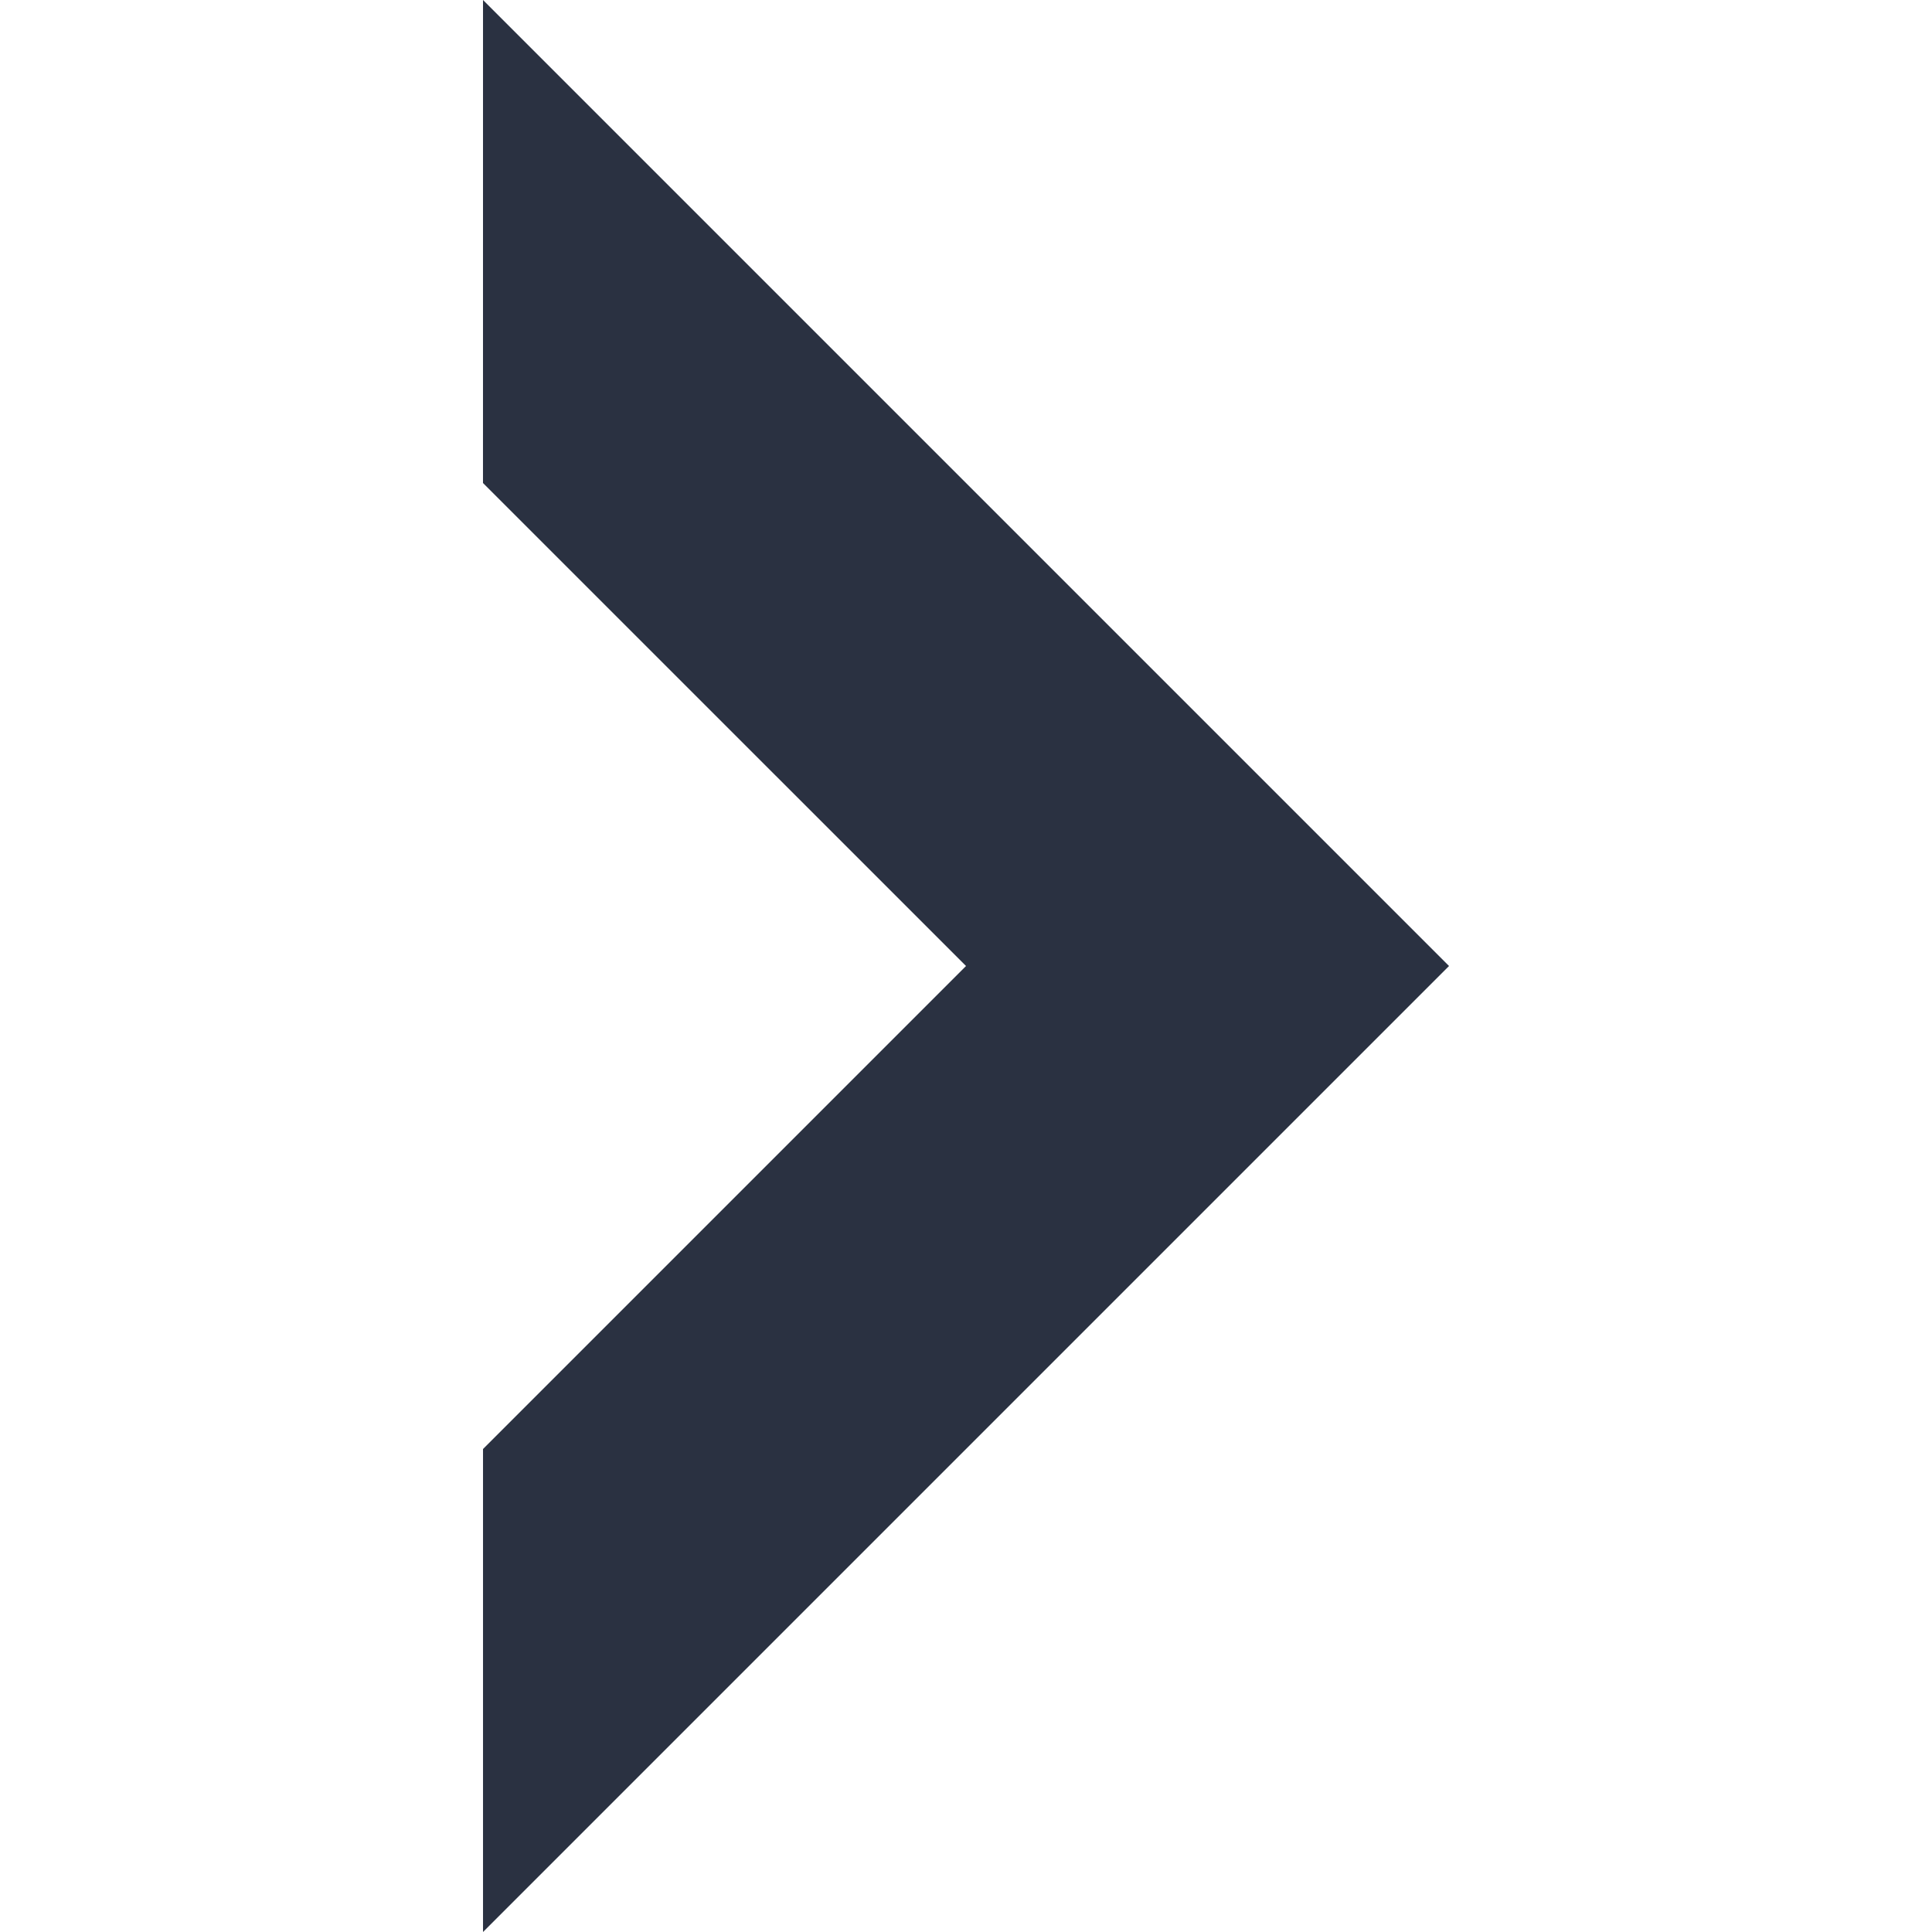
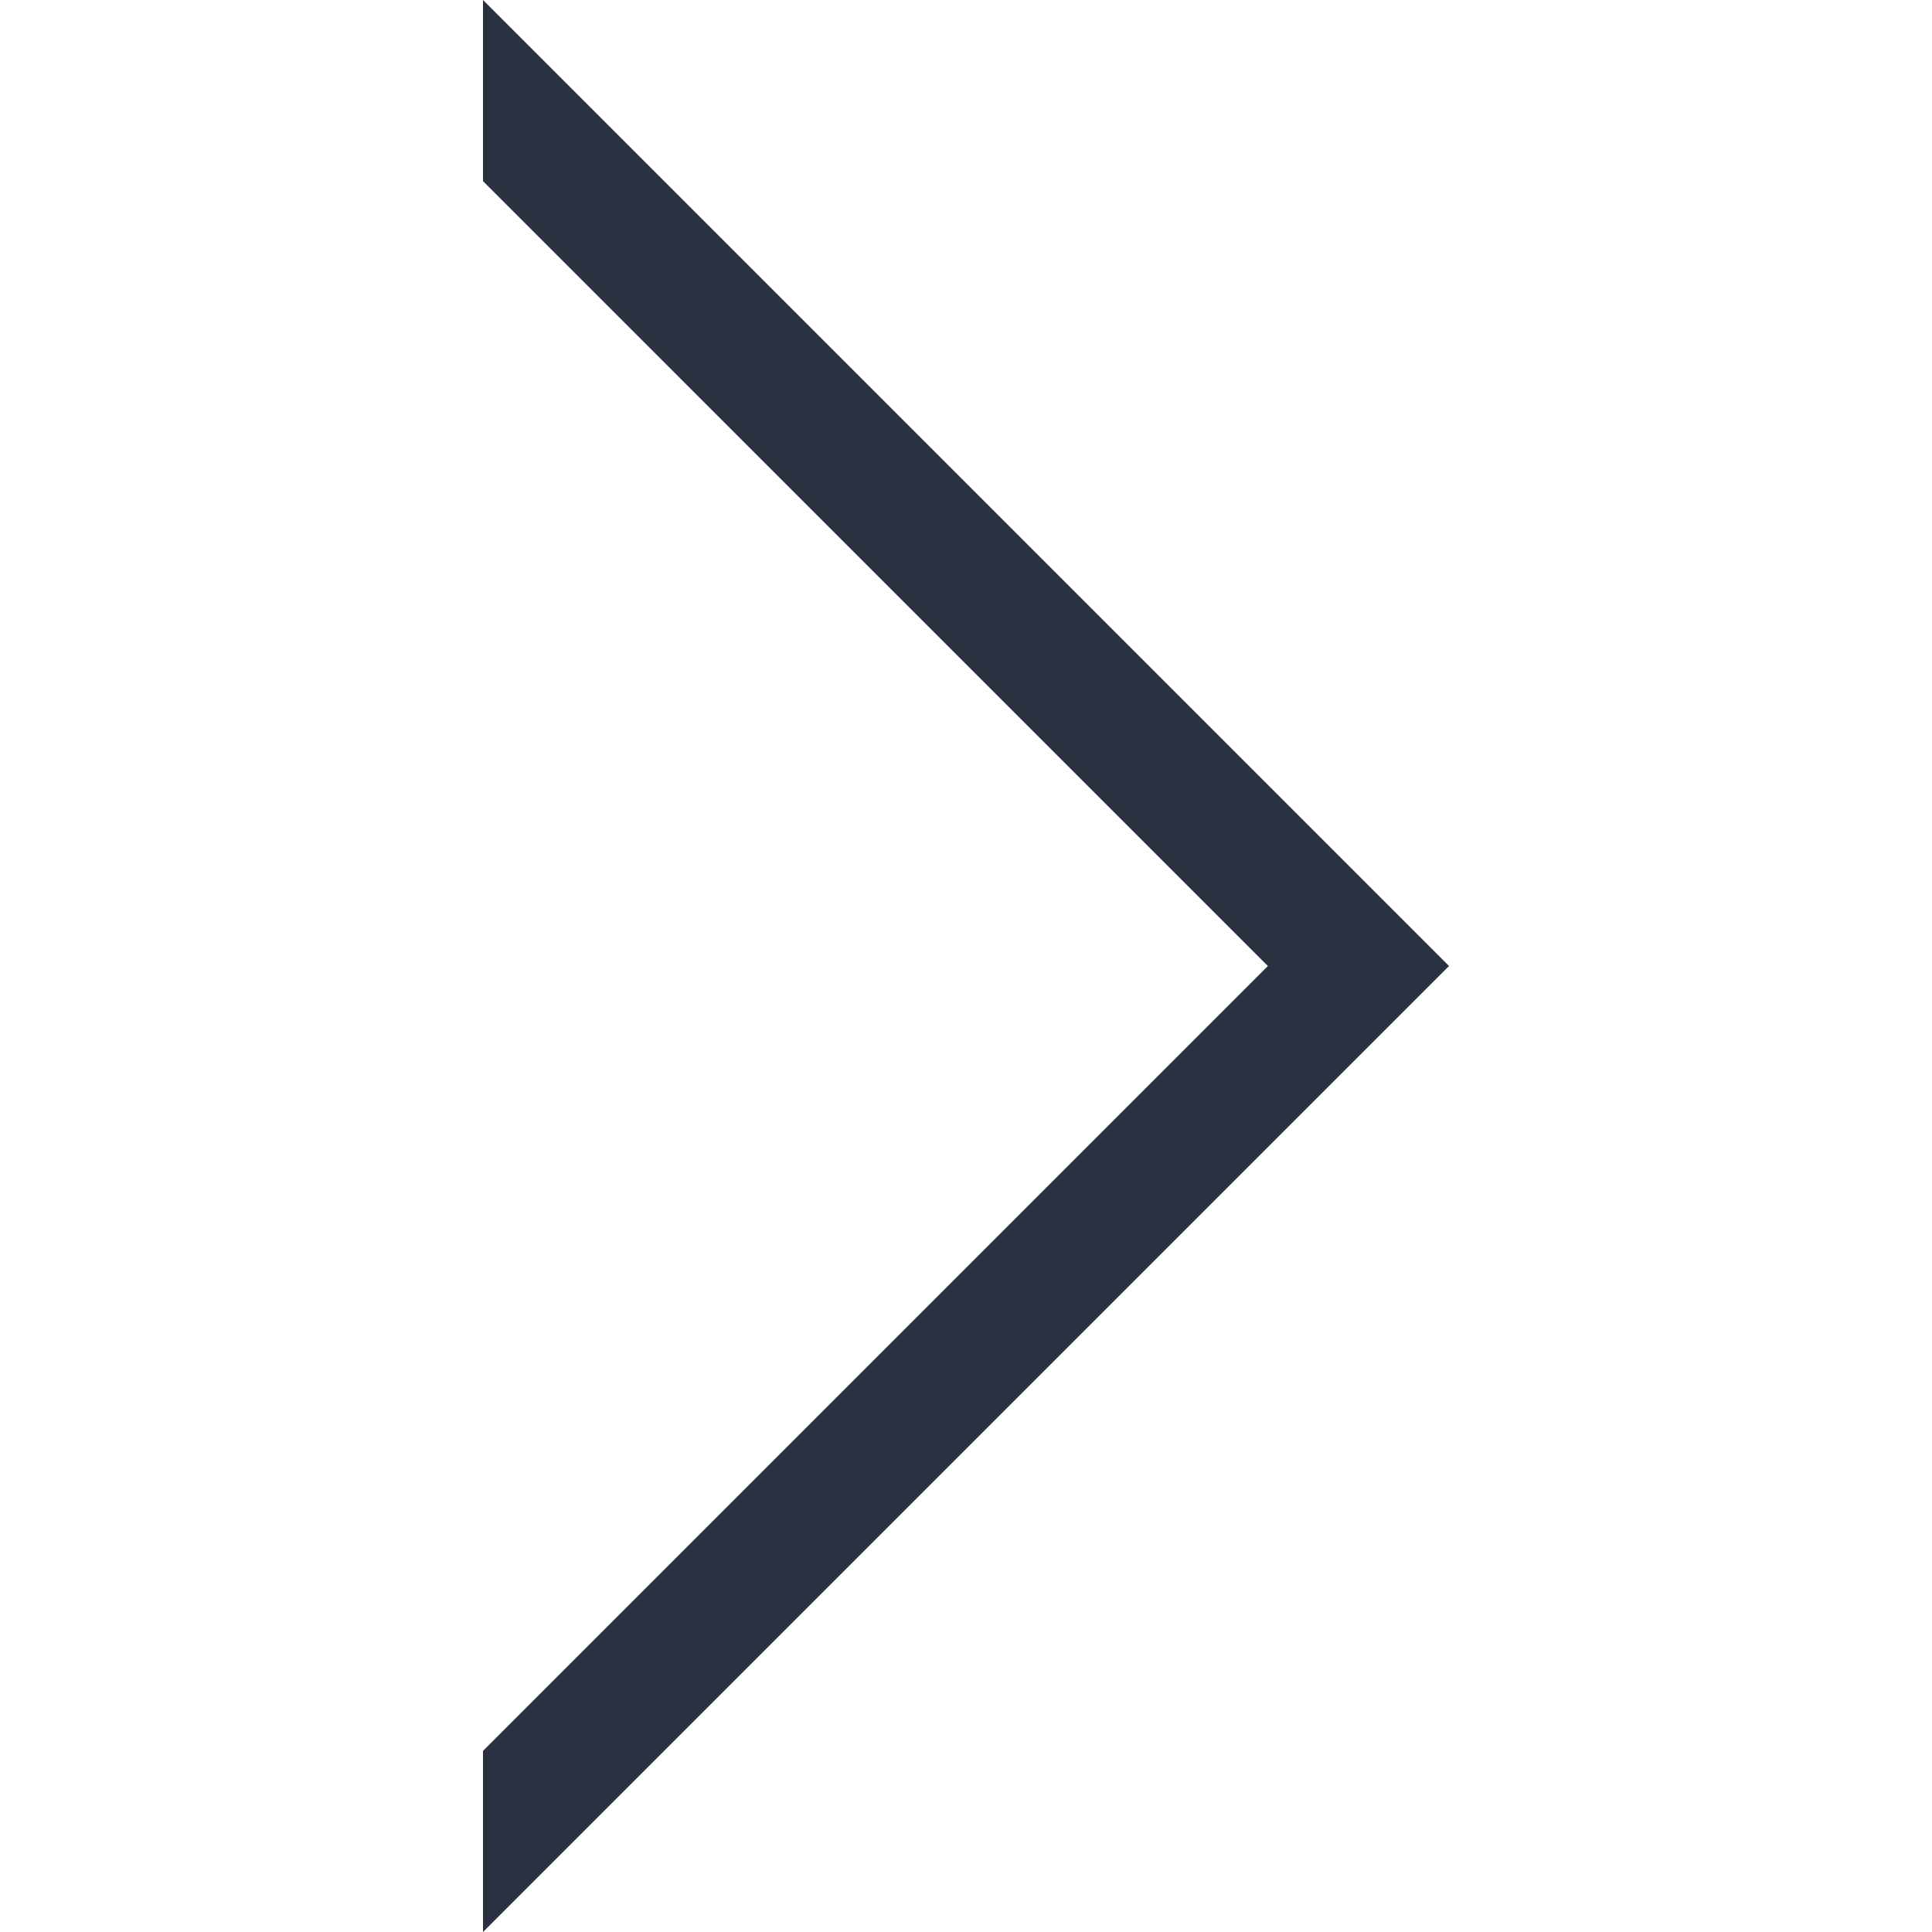
- <svg xmlns="http://www.w3.org/2000/svg" id="Capa_1" enable-background="new 0 0 515.556 515.556" height="512" fill="#2a3141" viewBox="0 0 515.556 515.556" width="512">
-   <path d="m386.671 257.778-257.778 257.778v-128.886l128.889-128.892-128.897-128.886.008-128.892z" />
+ <svg xmlns="http://www.w3.org/2000/svg" id="Capa_1" enable-background="new 0 0 551.13 551.13" height="512" fill="#2a3141" viewBox="0 0 551.13 551.13" width="512">
+   <path d="m361.679 275.565-223.896 223.897v51.668l275.565-275.565-275.565-275.565v51.668z" />
</svg>
